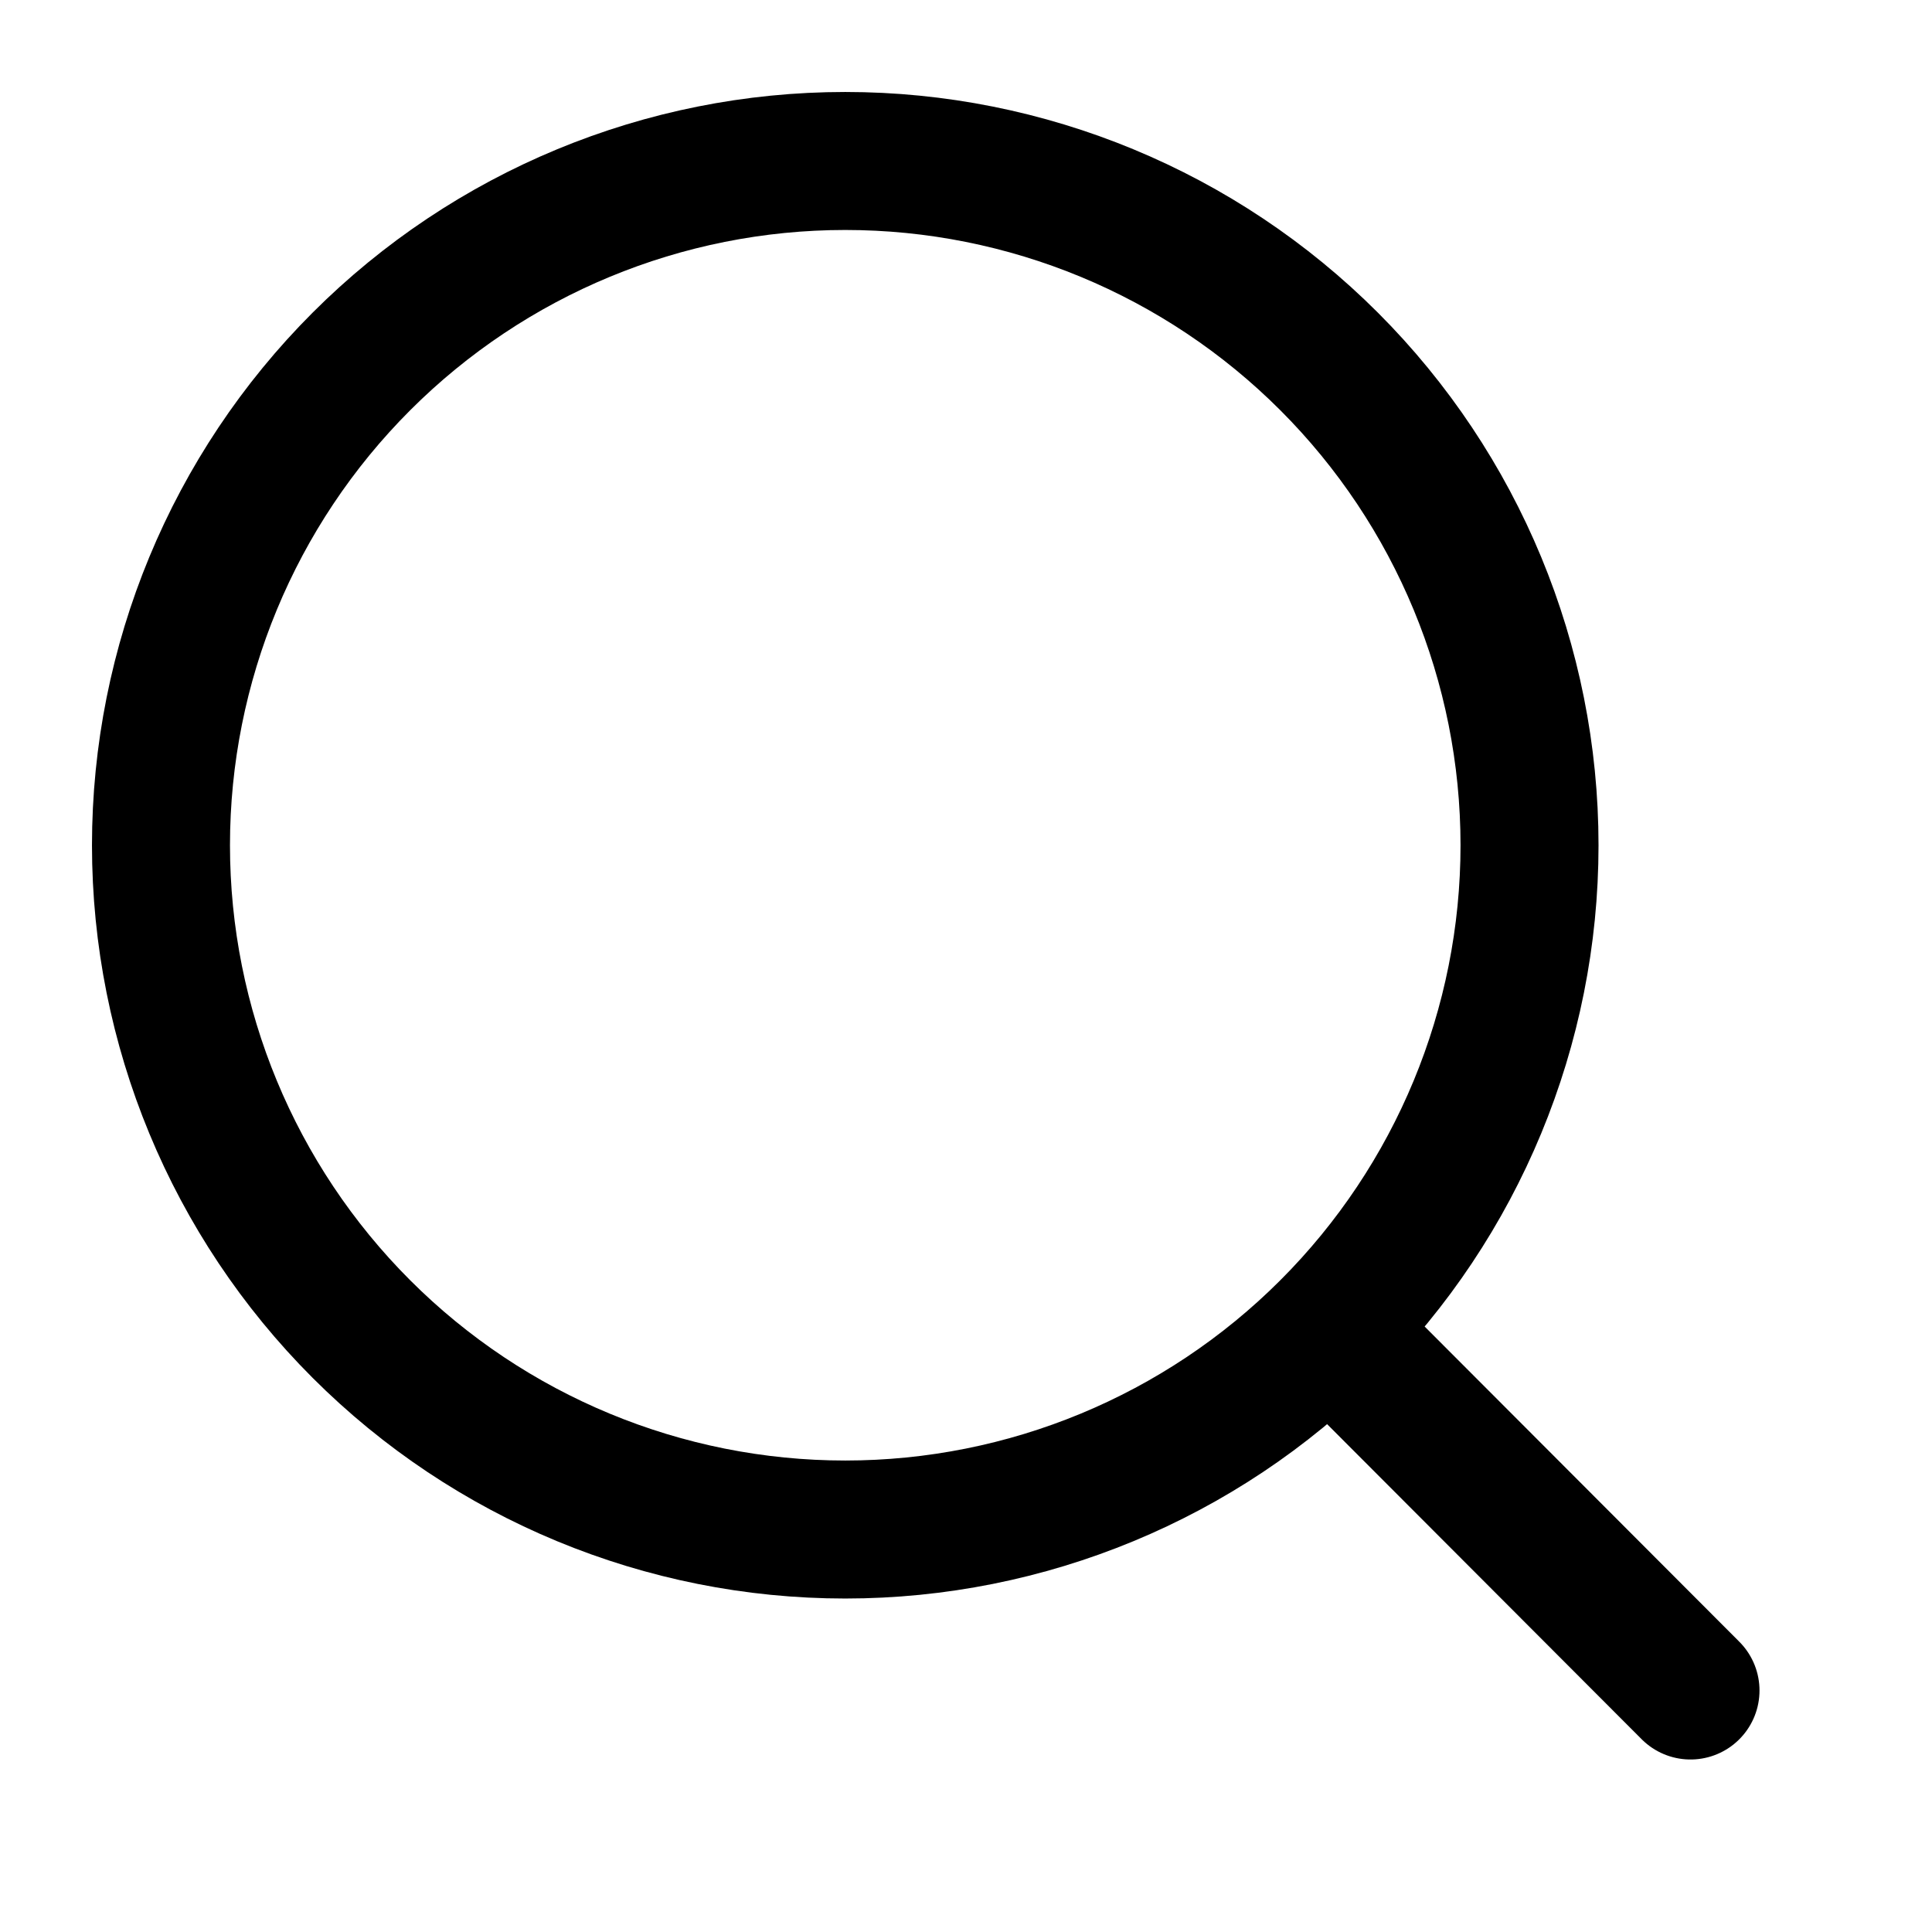
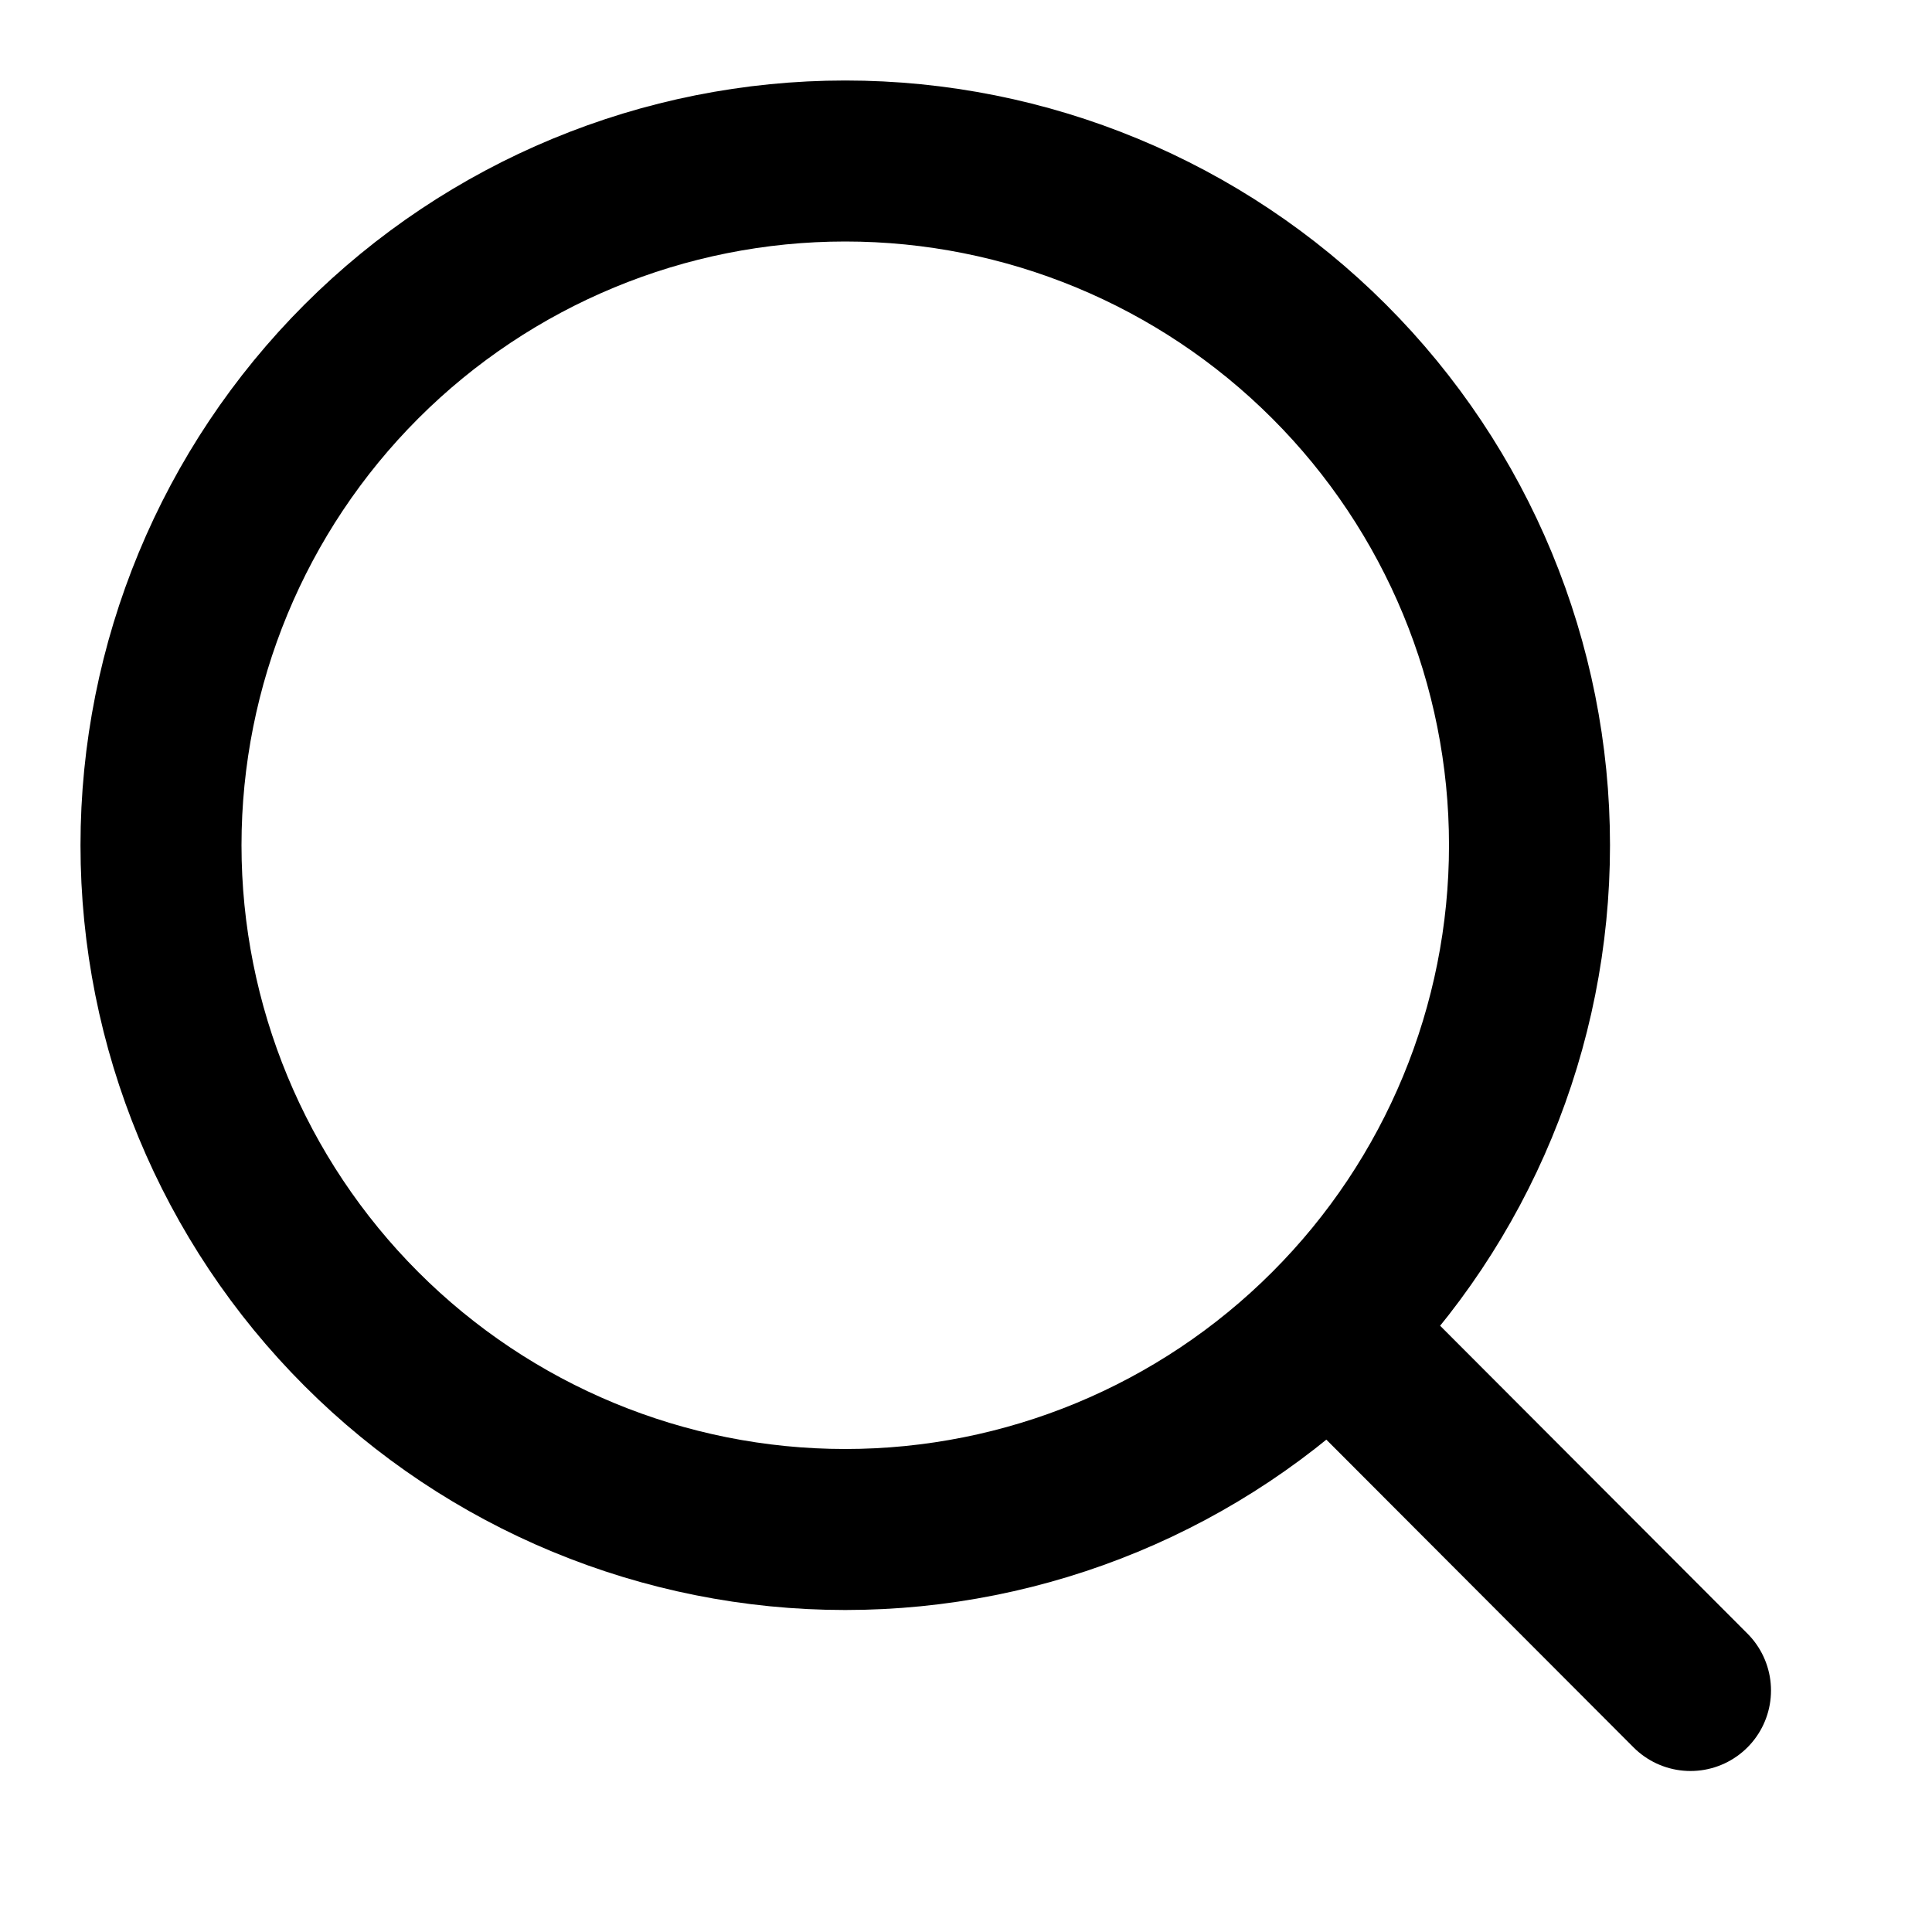
- <svg xmlns="http://www.w3.org/2000/svg" width="28" height="28" viewBox="0 0 28 28" fill="none">
-   <path d="M24.5 24.5L19.266 19.257M22.167 12.25C22.167 14.88 21.122 17.402 19.262 19.262C17.402 21.122 14.88 22.167 12.25 22.167C9.62 22.167 7.098 21.122 5.238 19.262C3.378 17.402 2.333 14.88 2.333 12.25C2.333 9.62 3.378 7.098 5.238 5.238C7.098 3.378 9.62 2.333 12.25 2.333C14.88 2.333 17.402 3.378 19.262 5.238C21.122 7.098 22.167 9.62 22.167 12.25V12.25Z" stroke="black" stroke-width="2" stroke-linecap="round" />
+ <svg xmlns="http://www.w3.org/2000/svg" width="24" height="24" viewBox="0 0 24 24" fill="none">
+   <path d="M21 21L16.514 16.506M19 10.5C19 12.754 18.105 14.916 16.51 16.51C14.916 18.105 12.754 19 10.5 19C8.246 19 6.084 18.105 4.49 16.51C2.896 14.916 2 12.754 2 10.5C2 8.246 2.896 6.084 4.49 4.49C6.084 2.896 8.246 2 10.5 2C12.754 2 14.916 2.896 16.51 4.49C18.105 6.084 19 8.246 19 10.5V10.5Z" stroke="black" stroke-width="2" stroke-linecap="round" />
</svg>
